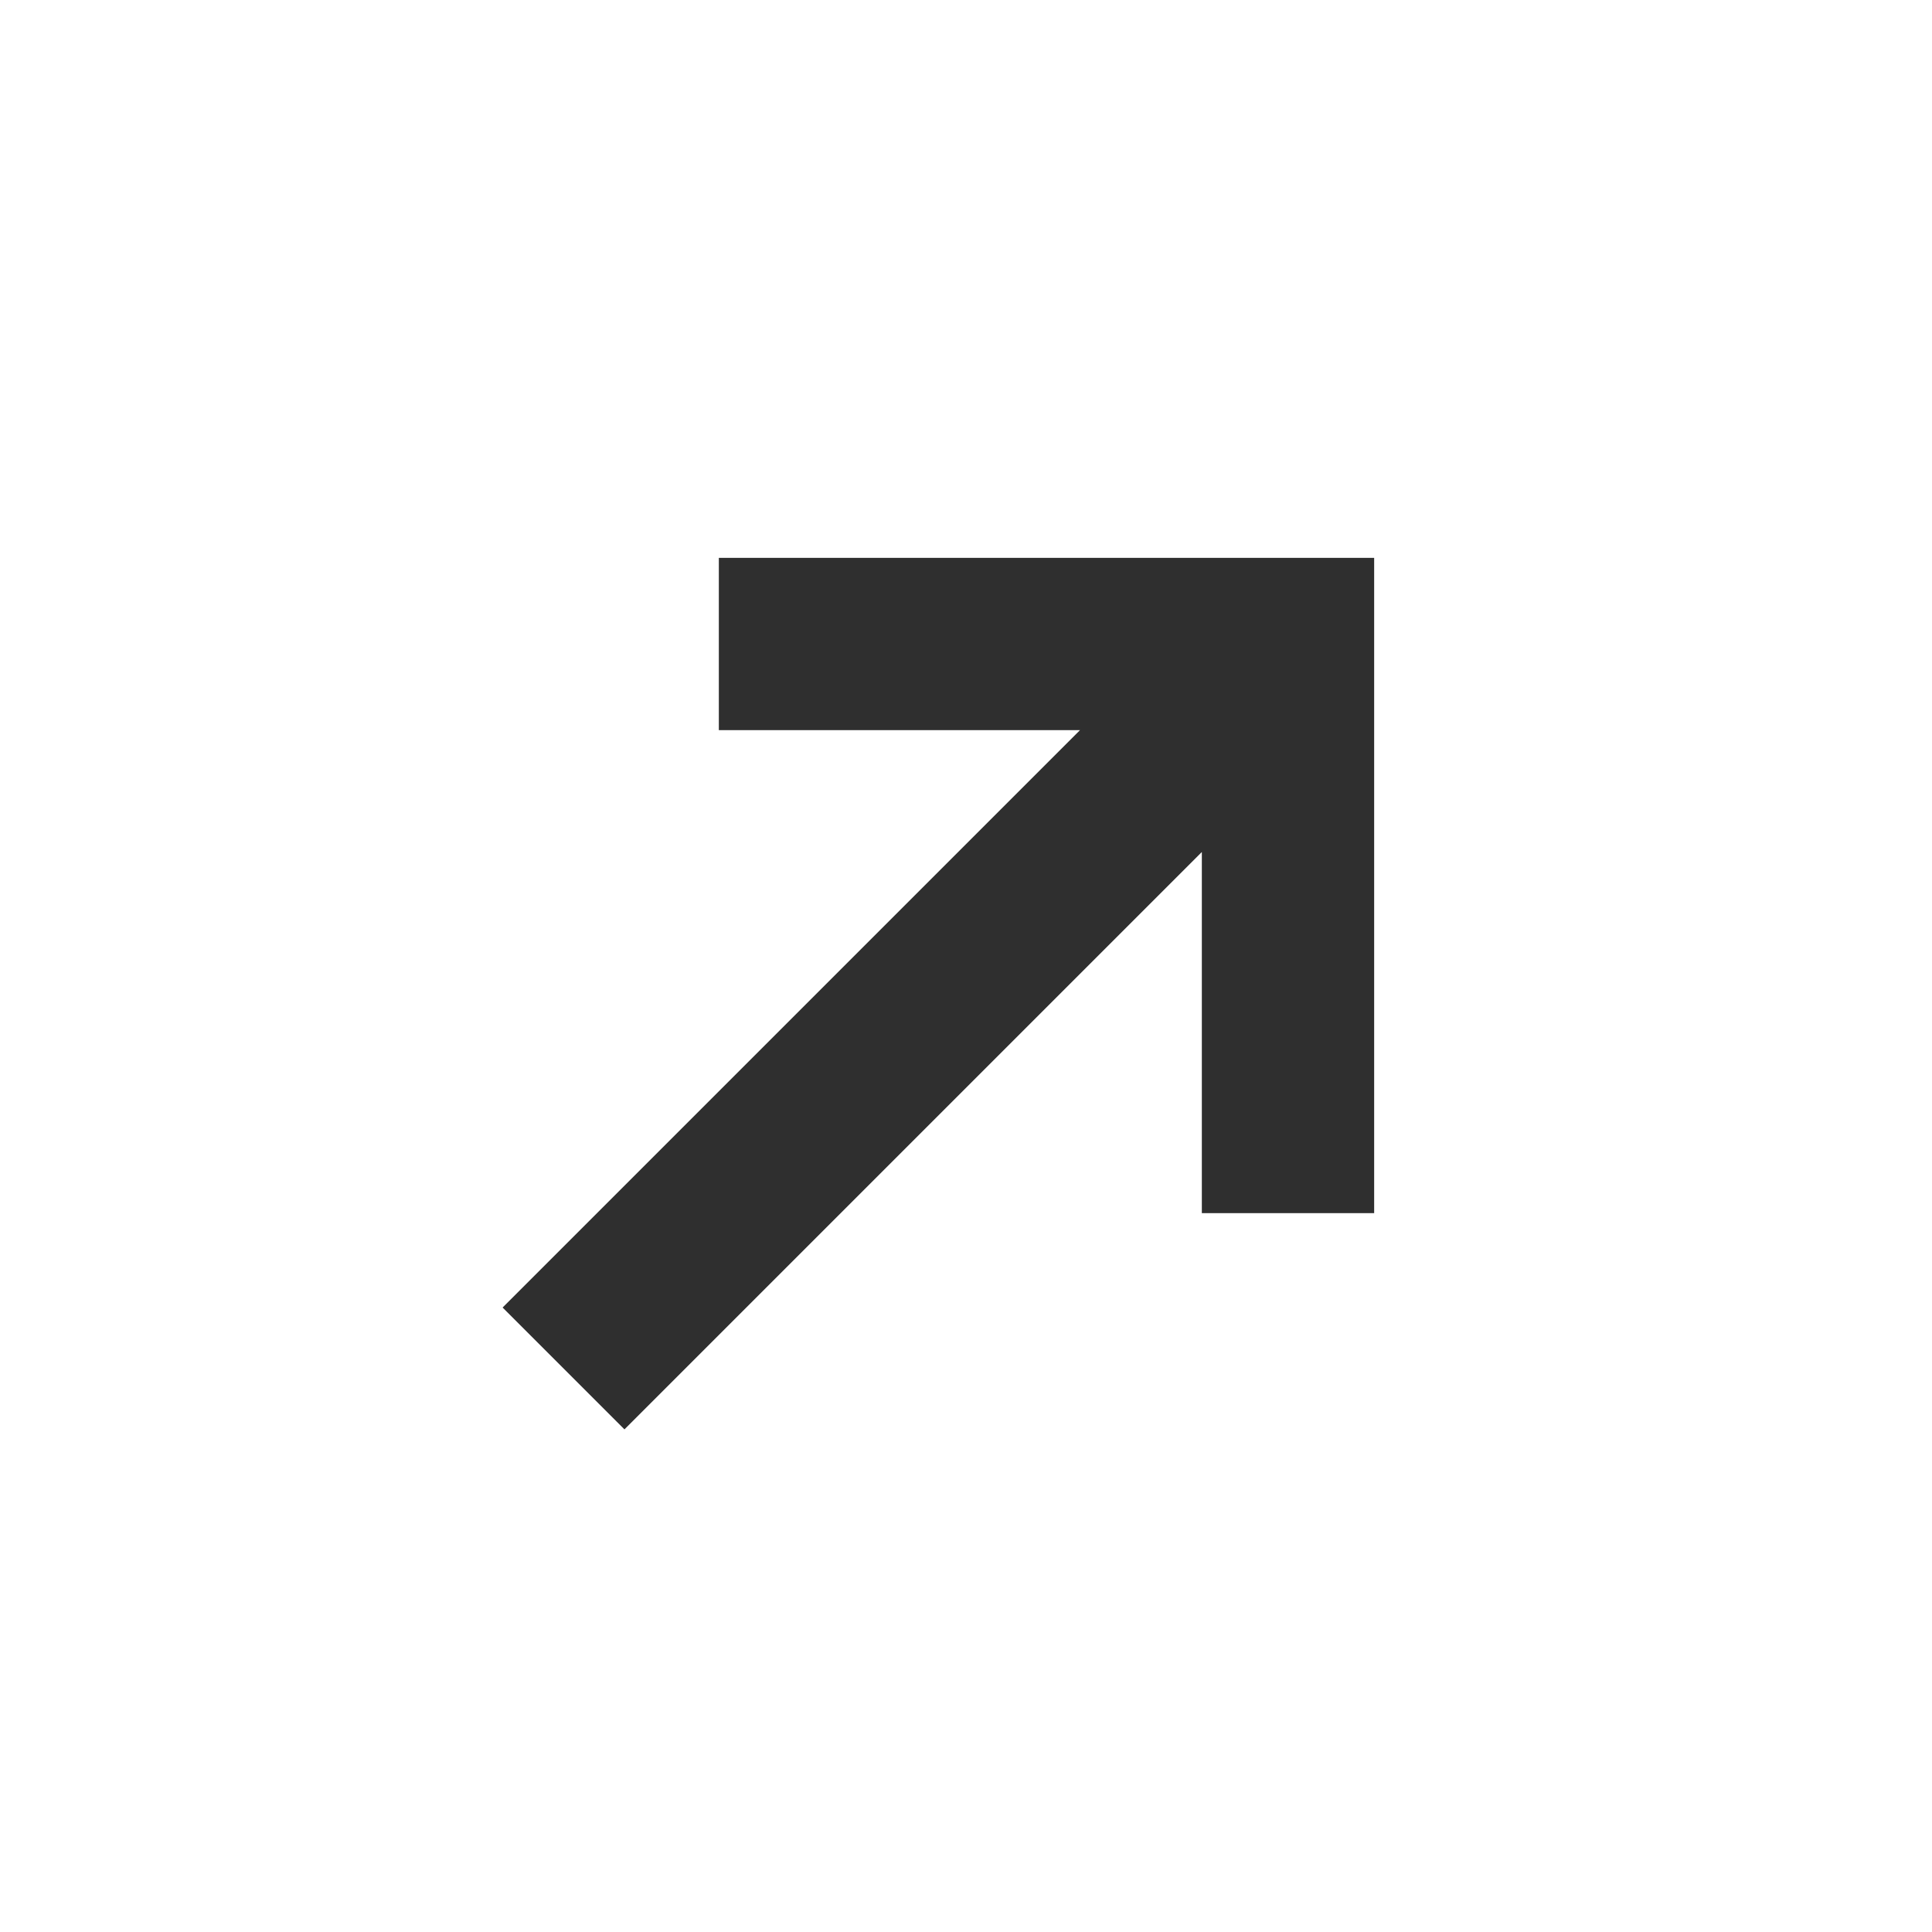
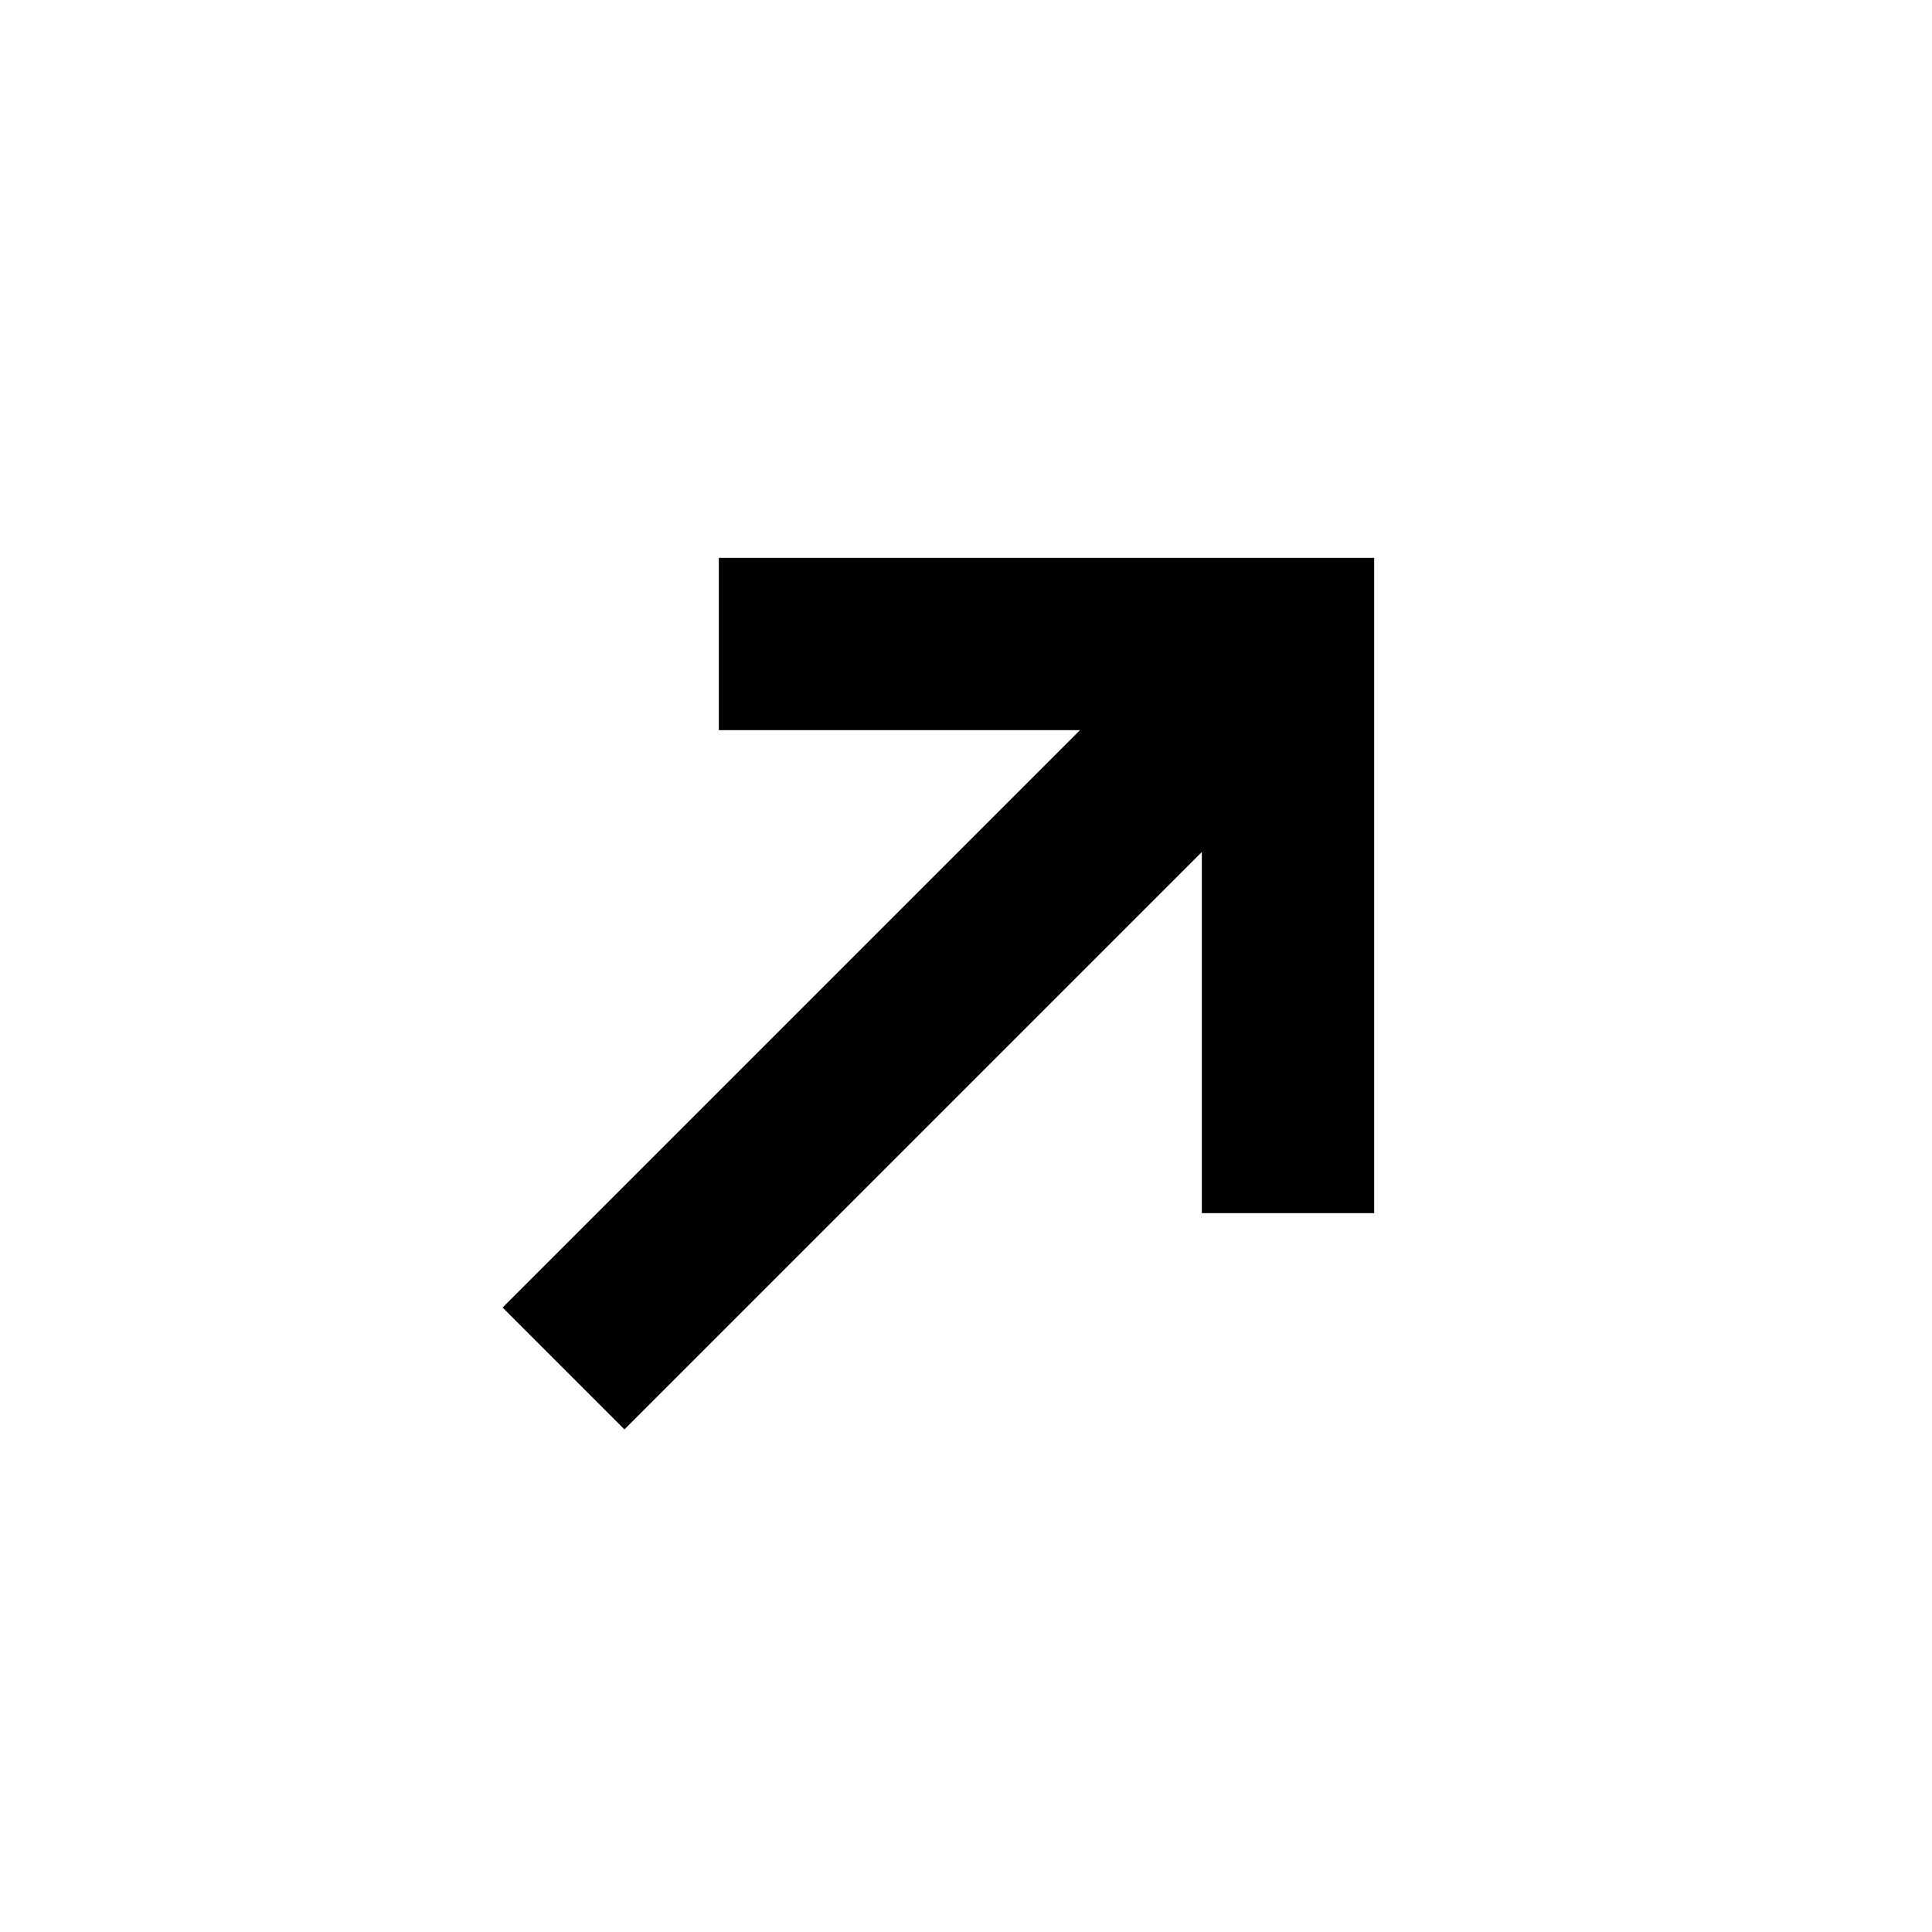
<svg xmlns="http://www.w3.org/2000/svg" width="24" height="24" viewBox="0 0 512 512">
-   <path fill="#2f2f2f" fill-rule="evenodd" d="M362.666 149.333V320H320l-.001-97.831l-154.51 154.51l-30.169-30.17L289.829 192h-97.83v-42.666z" stroke-width="3" stroke="#2f2f2f" />
+   <path fill="currentColor " fill-rule="evenodd" stroke="currentColor" stroke-width="3" d="M362.666 149.333V320H320l-.001-97.831-154.51 154.51-30.169-30.17L289.829 192h-97.83v-42.666z" />
</svg>
